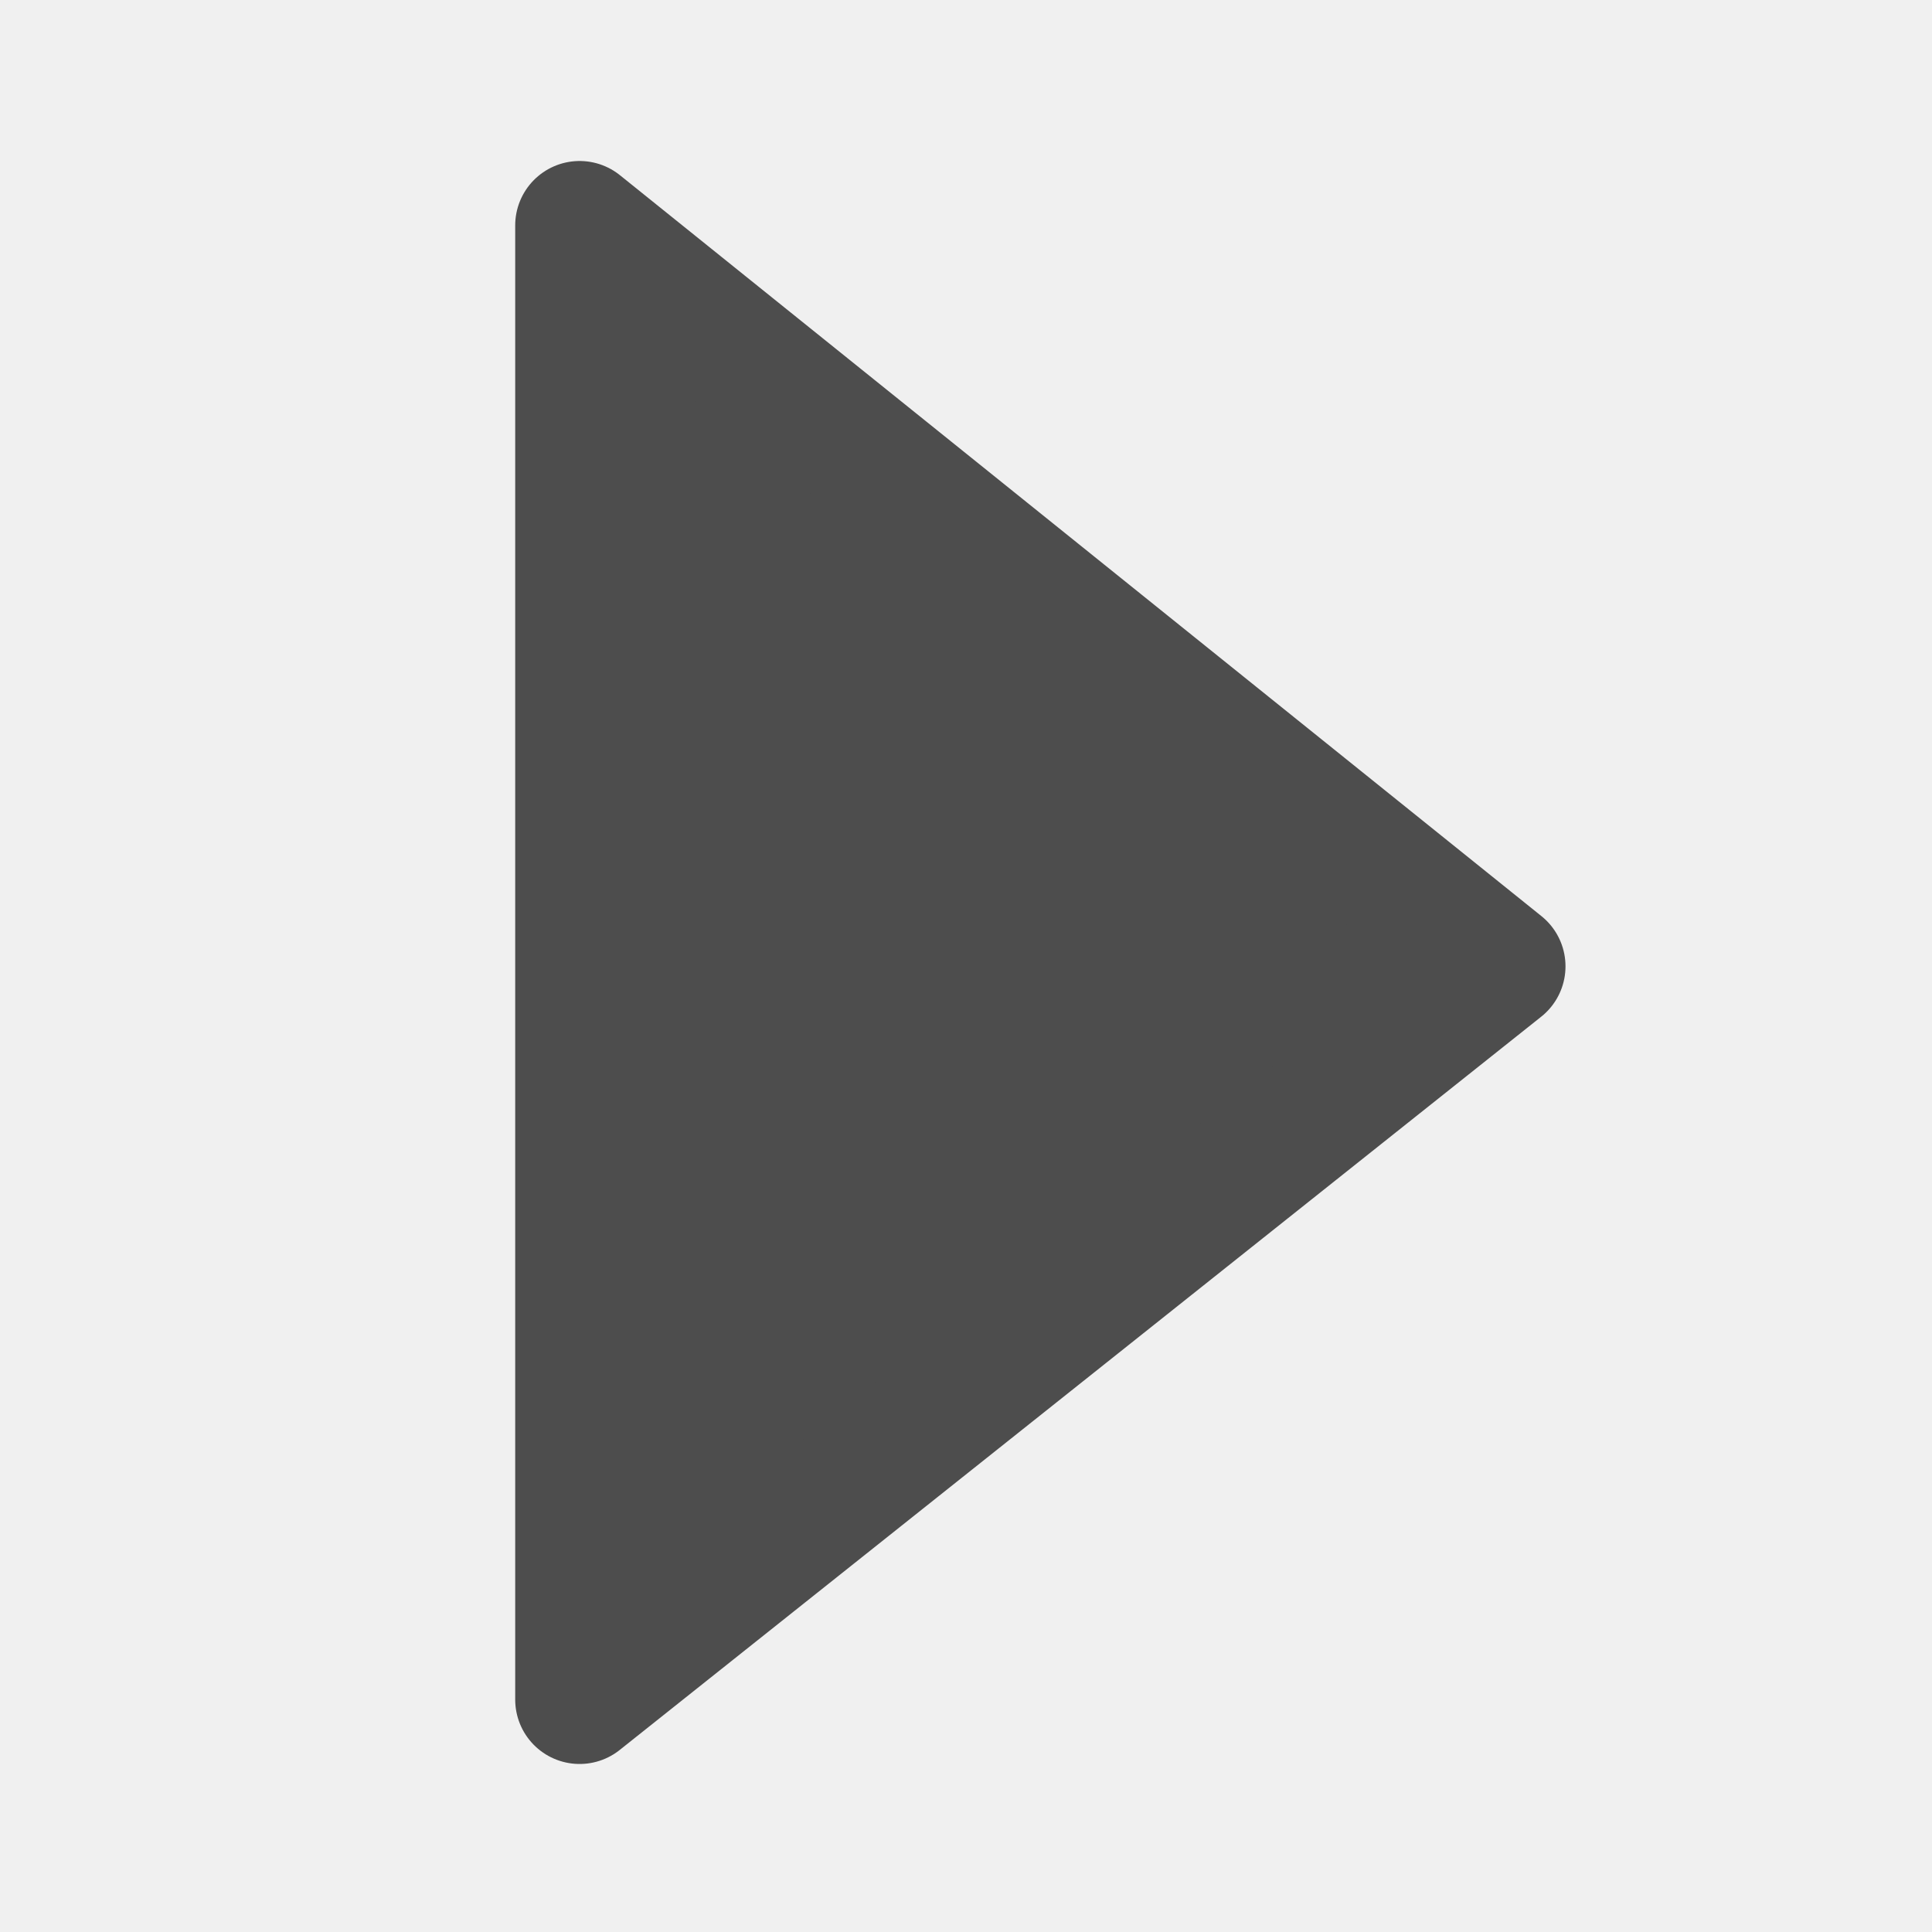
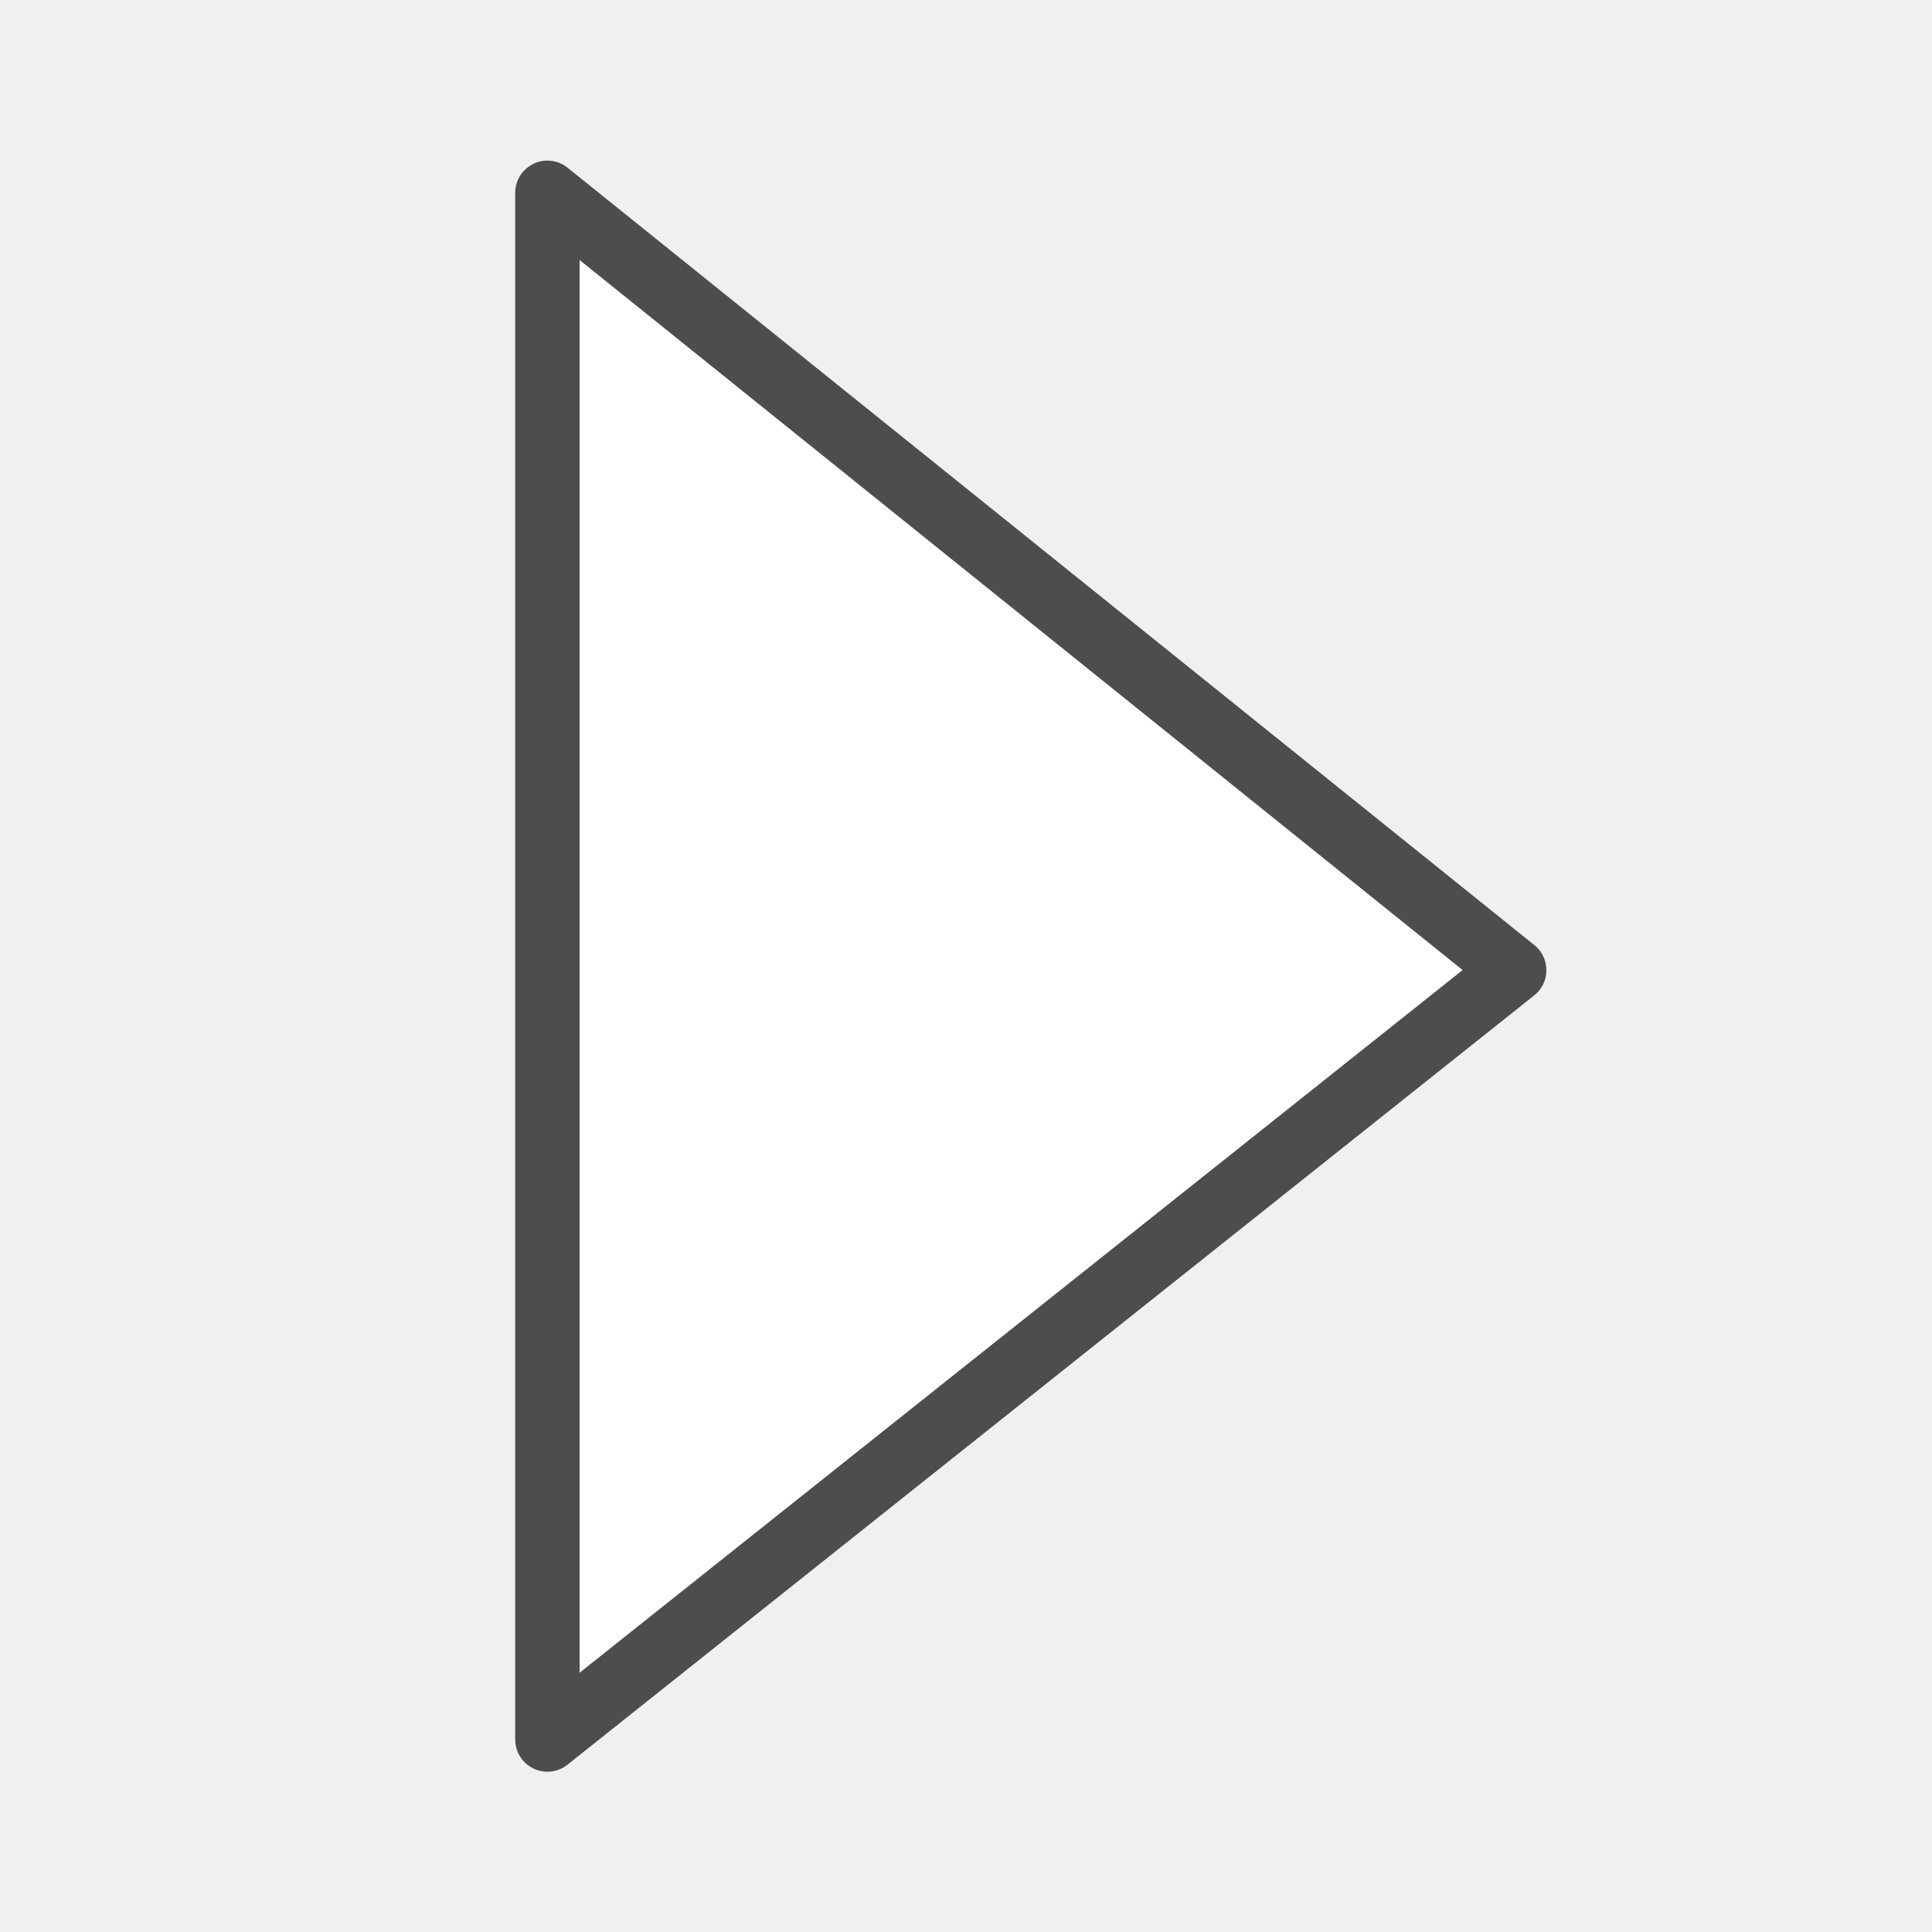
<svg xmlns="http://www.w3.org/2000/svg" version="1.1" x="0px" y="0px" width="30px" height="30px" viewBox="0 0 30 30" enable-background="new 0 0 30 30" xml:space="preserve">
  <g id="play">
-     <polygon display="inline" fill="#4D4D4D" stroke="#4D4D4D" stroke-width="2" stroke-linecap="round" stroke-linejoin="round" stroke-miterlimit="10" points="   9,26.391 23.309,15.005 9,3.5  " />
+     <polygon display="inline" fill="#FFFFFF" stroke="#4D4D4D" stroke-linecap="round" stroke-linejoin="round" stroke-miterlimit="10" points="   8.5,27.011 23.512,15.065 8.5,2.994  " />
  </g>
</svg>
